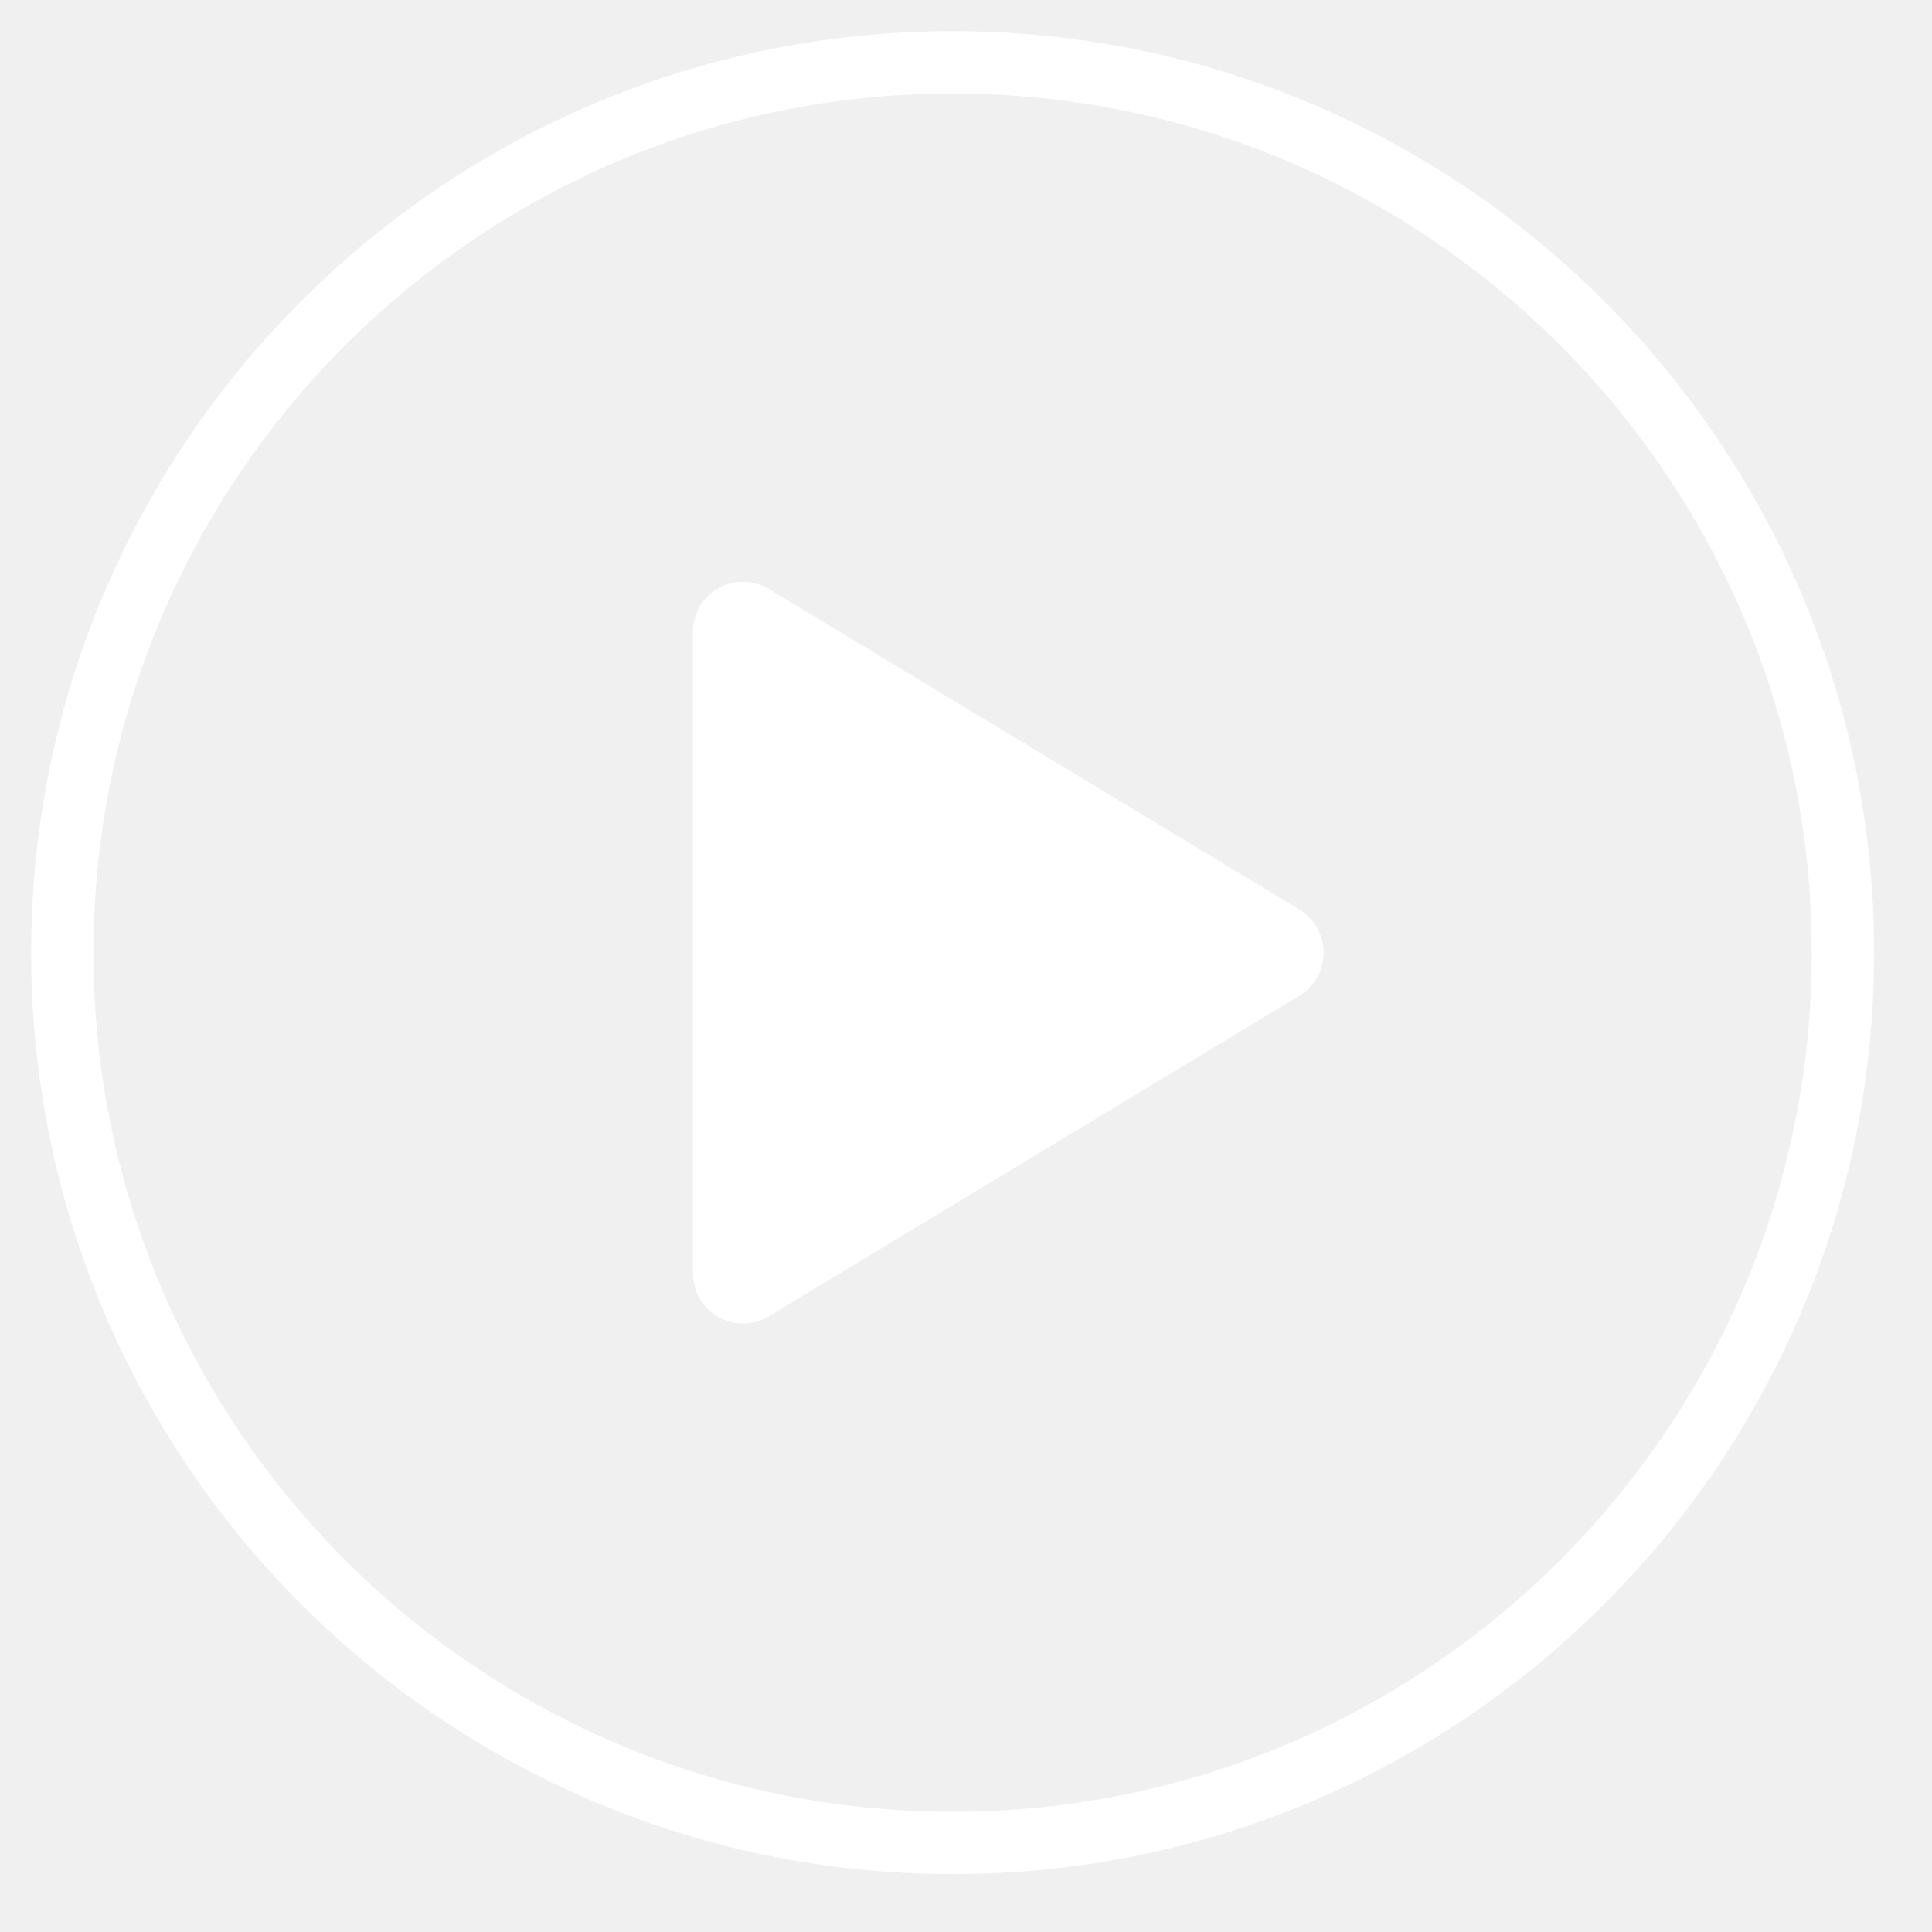
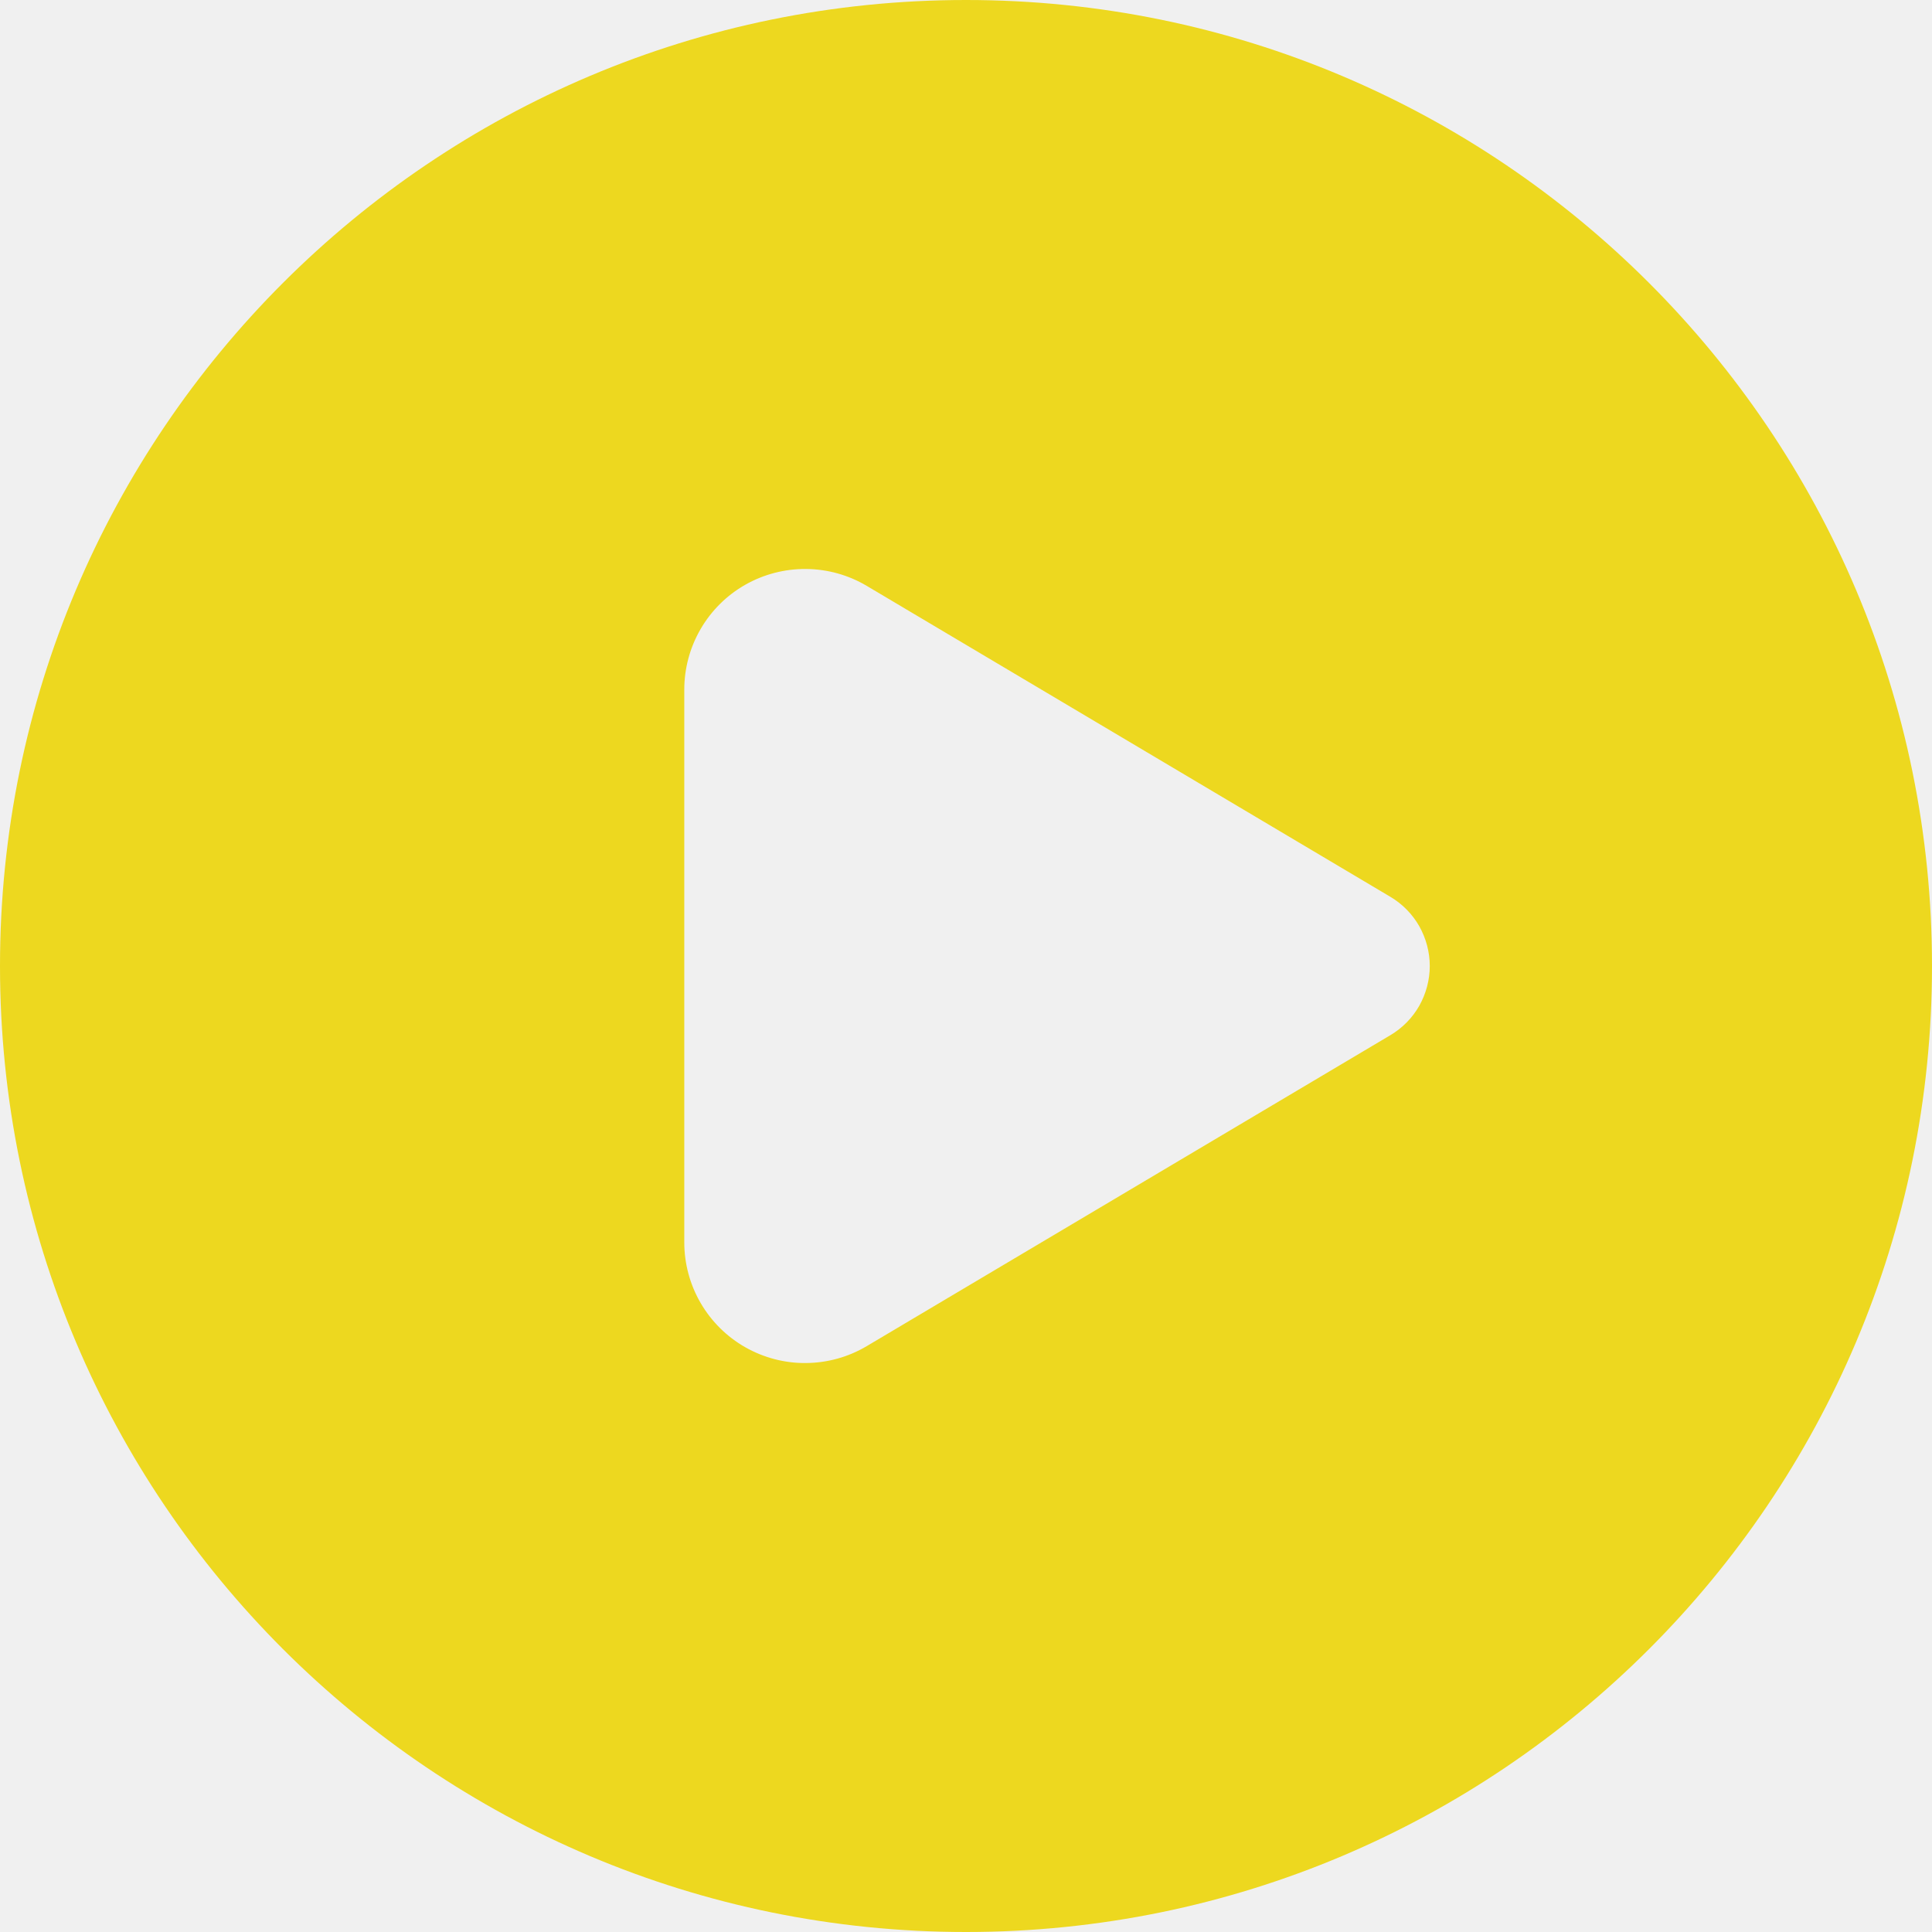
- <svg xmlns="http://www.w3.org/2000/svg" width="31" height="31" viewBox="0 0 31 31" fill="none">
-   <path d="M29.571 15.286C29.571 7.399 23.173 1 15.286 1C7.399 1 1 7.399 1 15.286C1 23.173 7.399 29.571 15.286 29.571C23.173 29.571 29.571 23.173 29.571 15.286Z" stroke="white" stroke-miterlimit="10" />
-   <path d="M12.334 21.122L20.85 15.977C20.968 15.905 21.067 15.803 21.134 15.682C21.203 15.561 21.238 15.425 21.238 15.286C21.238 15.146 21.203 15.01 21.134 14.889C21.067 14.768 20.968 14.666 20.85 14.594L12.334 9.449C12.212 9.376 12.073 9.337 11.93 9.335C11.788 9.334 11.648 9.37 11.524 9.441C11.401 9.511 11.298 9.613 11.227 9.736C11.156 9.86 11.119 10 11.12 10.142V20.429C11.119 20.571 11.156 20.711 11.227 20.835C11.298 20.958 11.401 21.06 11.524 21.13C11.648 21.201 11.788 21.237 11.93 21.236C12.073 21.234 12.212 21.195 12.334 21.122Z" fill="white" />
+ <svg xmlns="http://www.w3.org/2000/svg" width="22" height="22" viewBox="0 0 22 22" fill="none">
+   <path d="M11 0C4.925 0 0 4.925 0 11C0 17.075 4.925 22 11 22C17.075 22 22 17.075 22 11C22 4.925 17.075 0 11 0ZM9.869 6.671L15.832 10.212C15.969 10.293 16.082 10.408 16.161 10.546C16.239 10.685 16.281 10.841 16.281 11C16.281 11.159 16.239 11.315 16.161 11.454C16.082 11.592 15.969 11.707 15.832 11.788L9.869 15.329C9.66 15.453 9.422 15.519 9.179 15.521C8.937 15.524 8.697 15.461 8.486 15.341C8.275 15.221 8.1 15.047 7.978 14.837C7.856 14.627 7.792 14.389 7.792 14.146V7.854C7.792 7.611 7.856 7.373 7.978 7.163C8.1 6.953 8.275 6.779 8.486 6.659C8.697 6.539 8.937 6.477 9.179 6.479C9.422 6.481 9.66 6.547 9.869 6.671Z" fill="#EDD81F" />
</svg>
